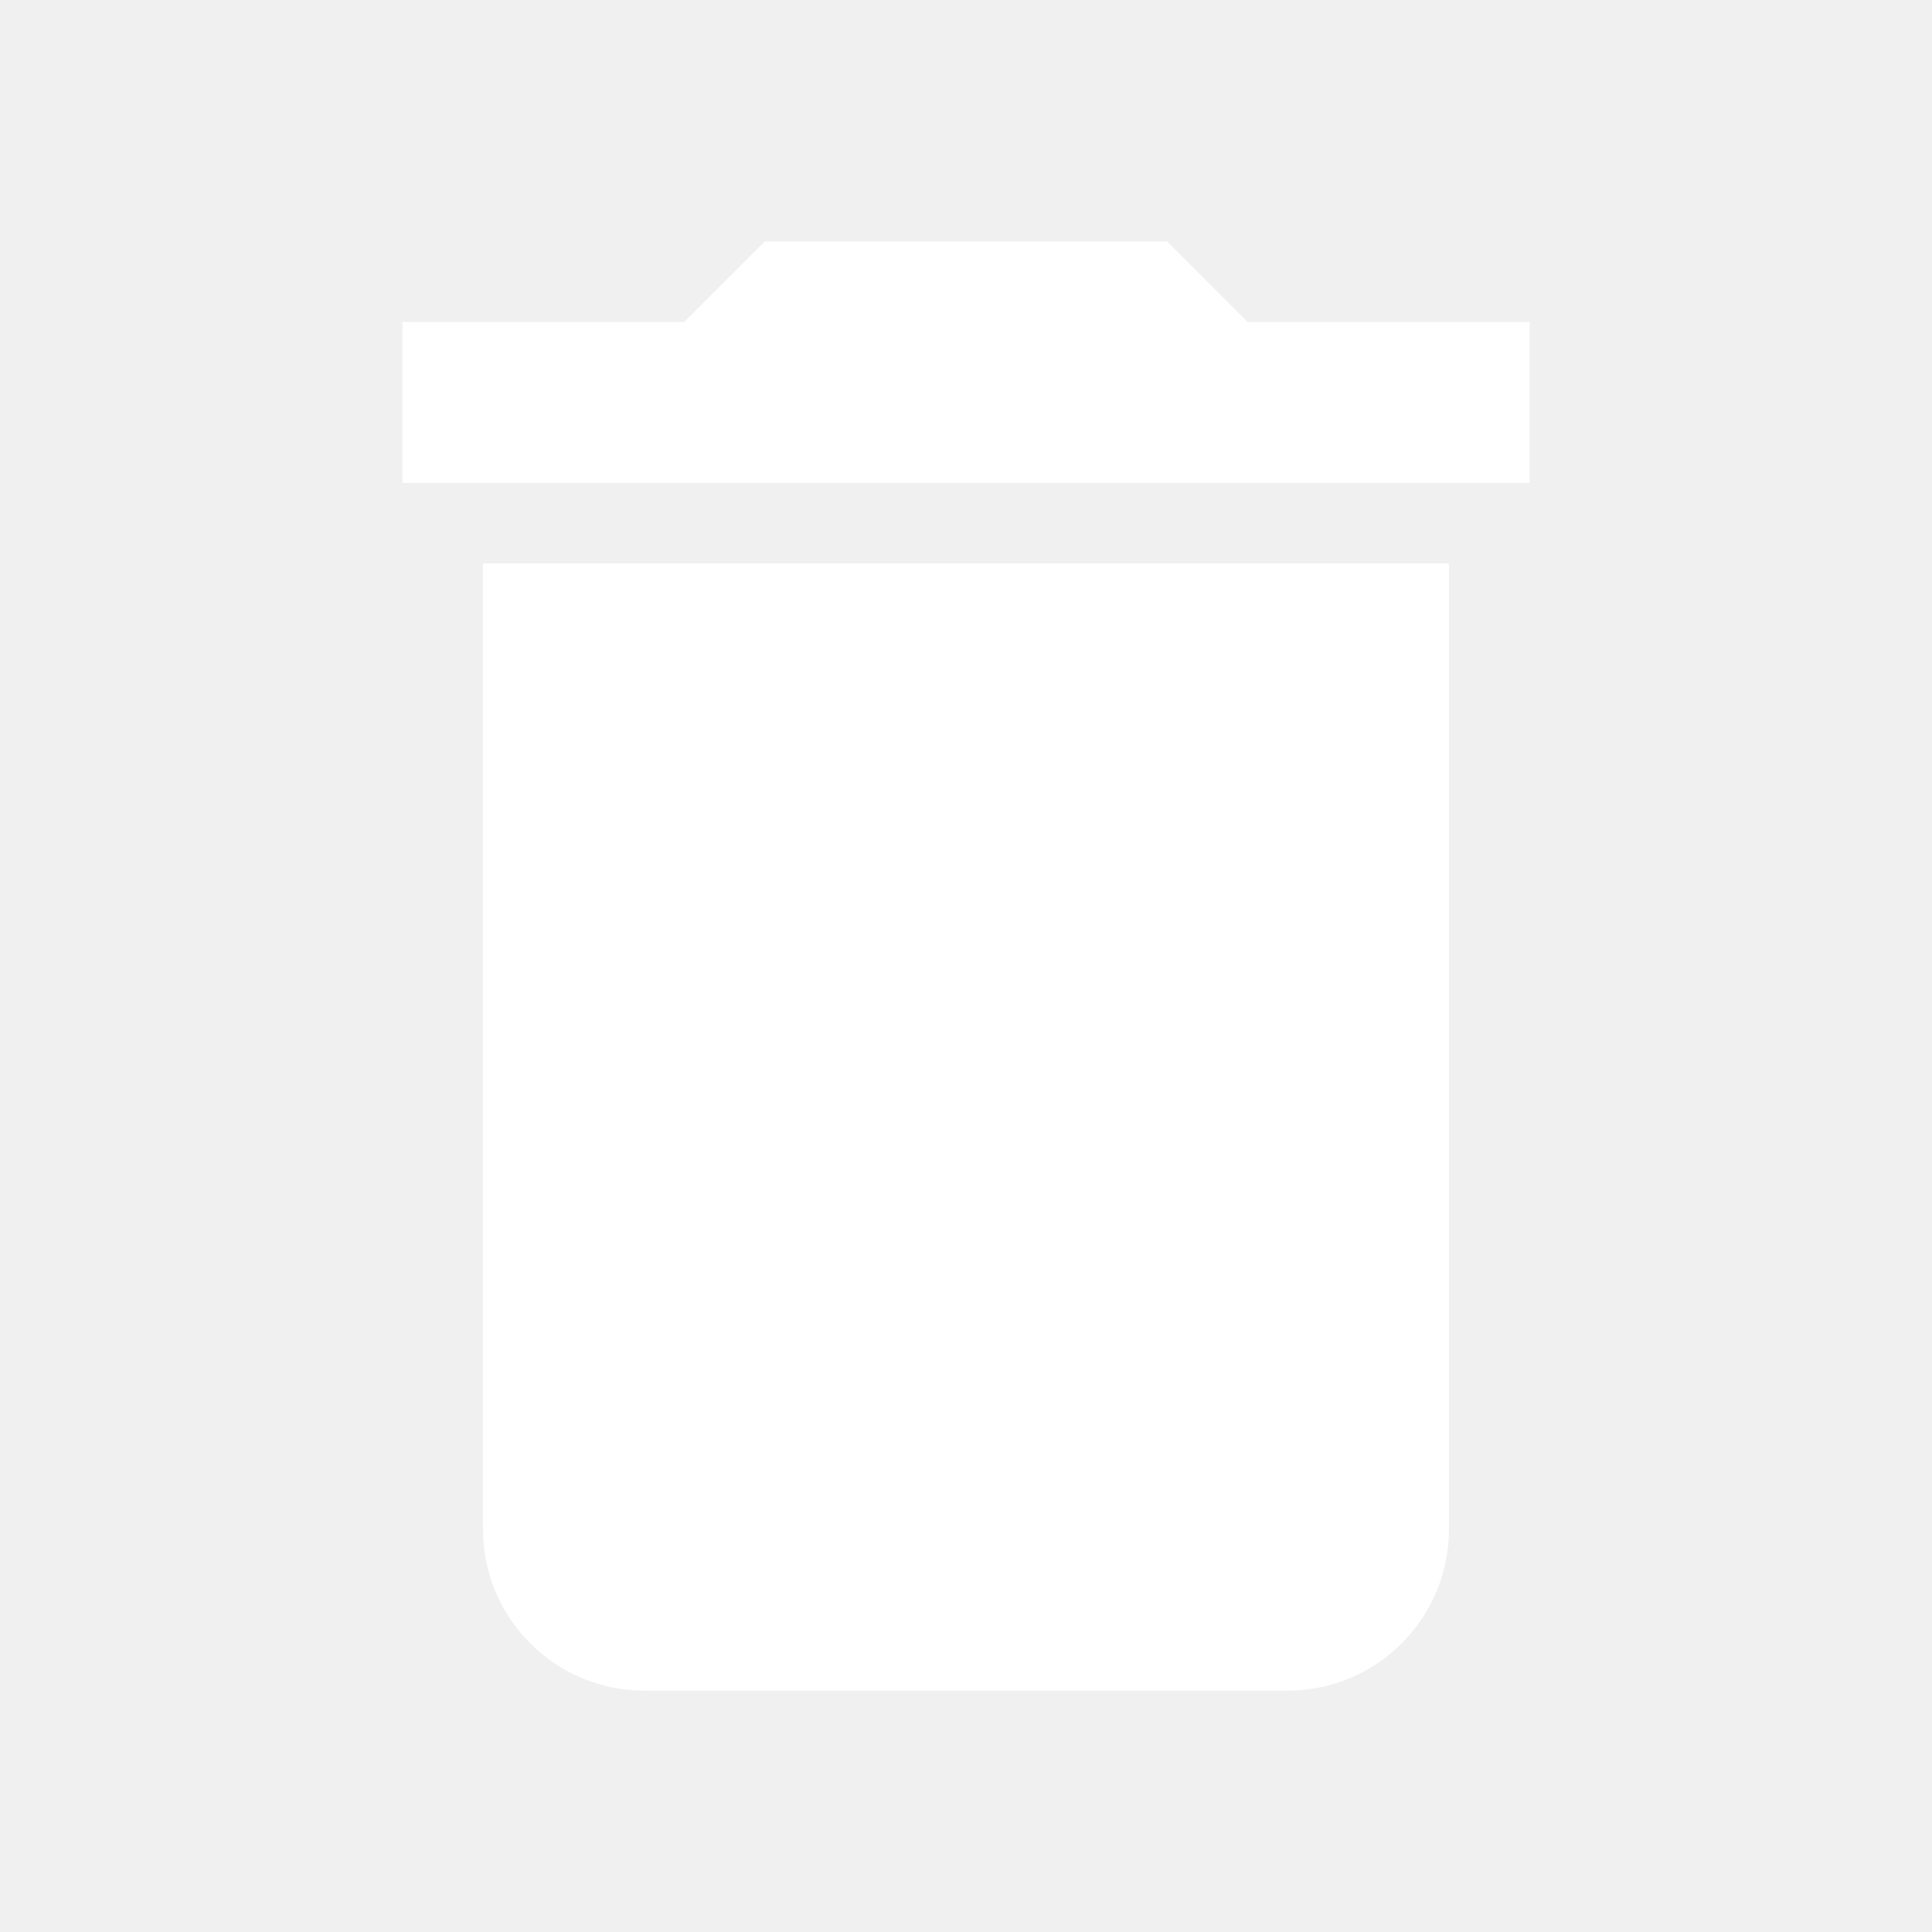
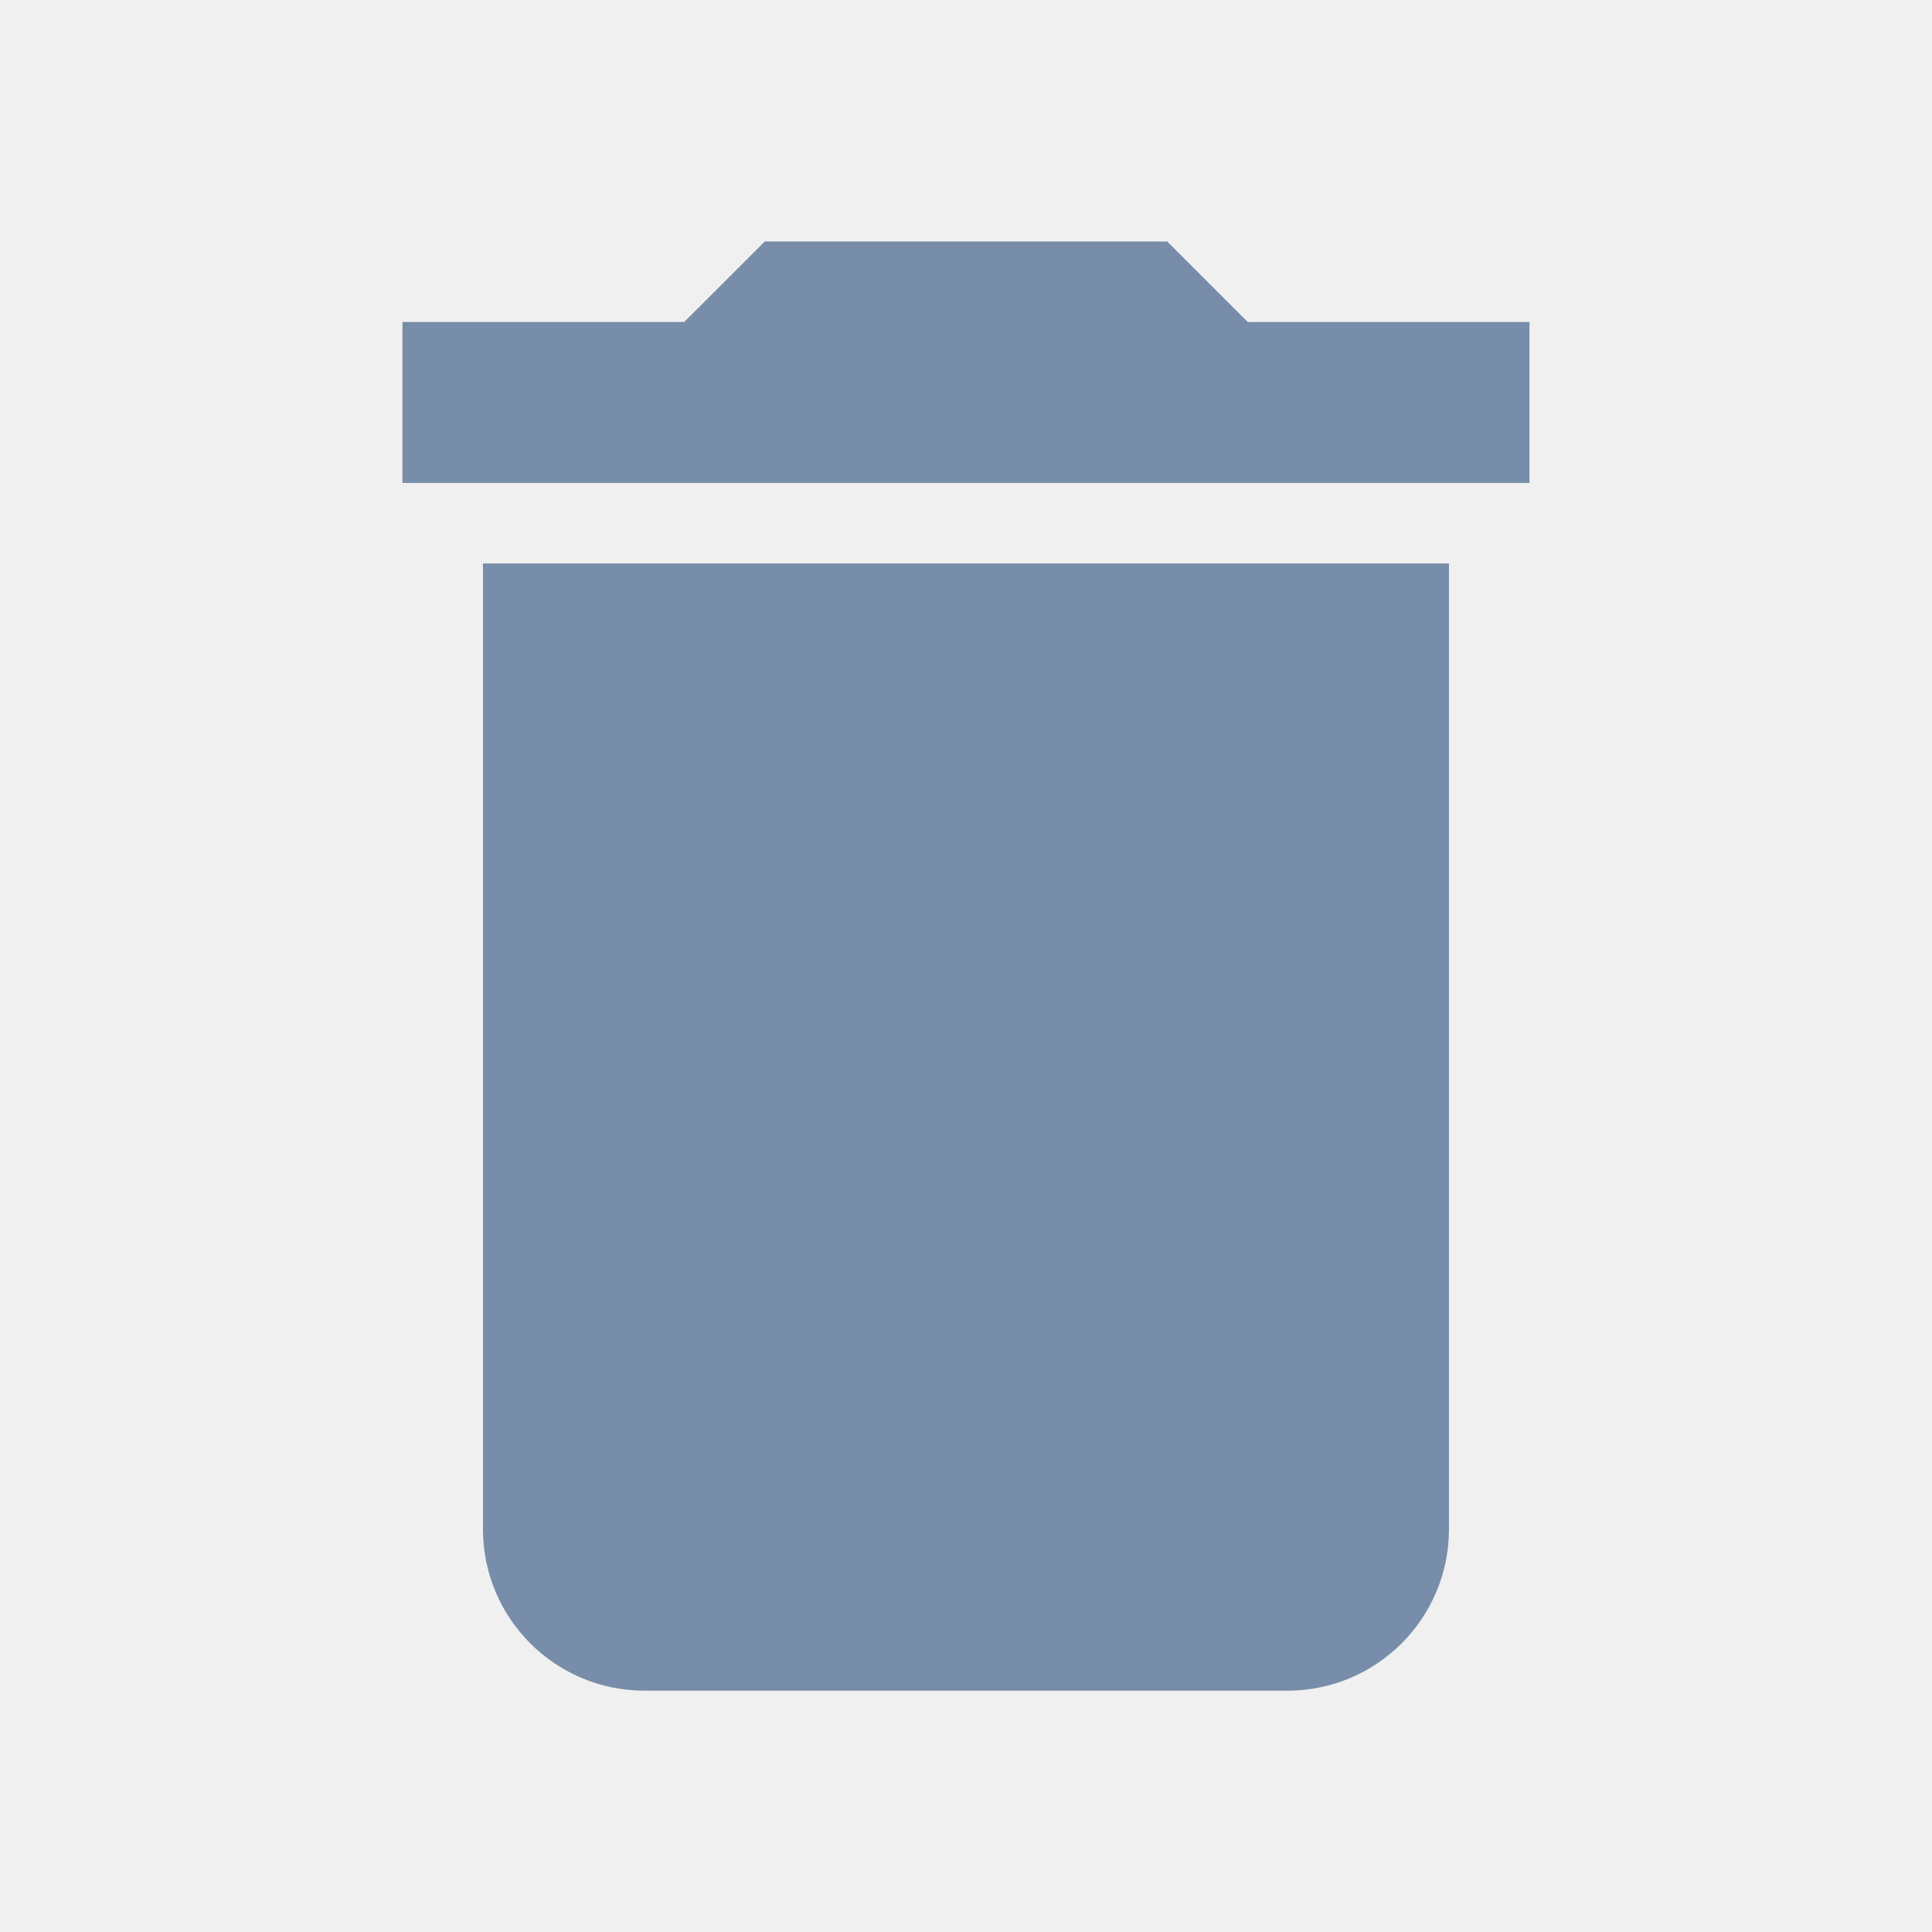
<svg xmlns="http://www.w3.org/2000/svg" id="delete_black_24dp" width="26.93" height="26.93" viewBox="0 0 26.93 26.93">
  <path id="Path_24" data-name="Path 24" d="M0,0H26.93V26.93H0Z" fill="none" />
-   <path id="Path_25" data-name="Path 25" d="M6.122,20.953A2.251,2.251,0,0,0,8.366,23.2h8.977a2.251,2.251,0,0,0,2.244-2.244V7.488H6.122ZM20.709,4.122H16.782L15.66,3h-5.61L8.927,4.122H5V6.366H20.709Z" transform="translate(0.61 0.366)" fill="#fff" />
+   <path id="Path_25" data-name="Path 25" d="M6.122,20.953A2.251,2.251,0,0,0,8.366,23.2h8.977a2.251,2.251,0,0,0,2.244-2.244V7.488H6.122ZM20.709,4.122H16.782L15.66,3h-5.61L8.927,4.122H5V6.366H20.709Z" transform="translate(0.61 0.366)" fill="#778DA9" />
</svg>
